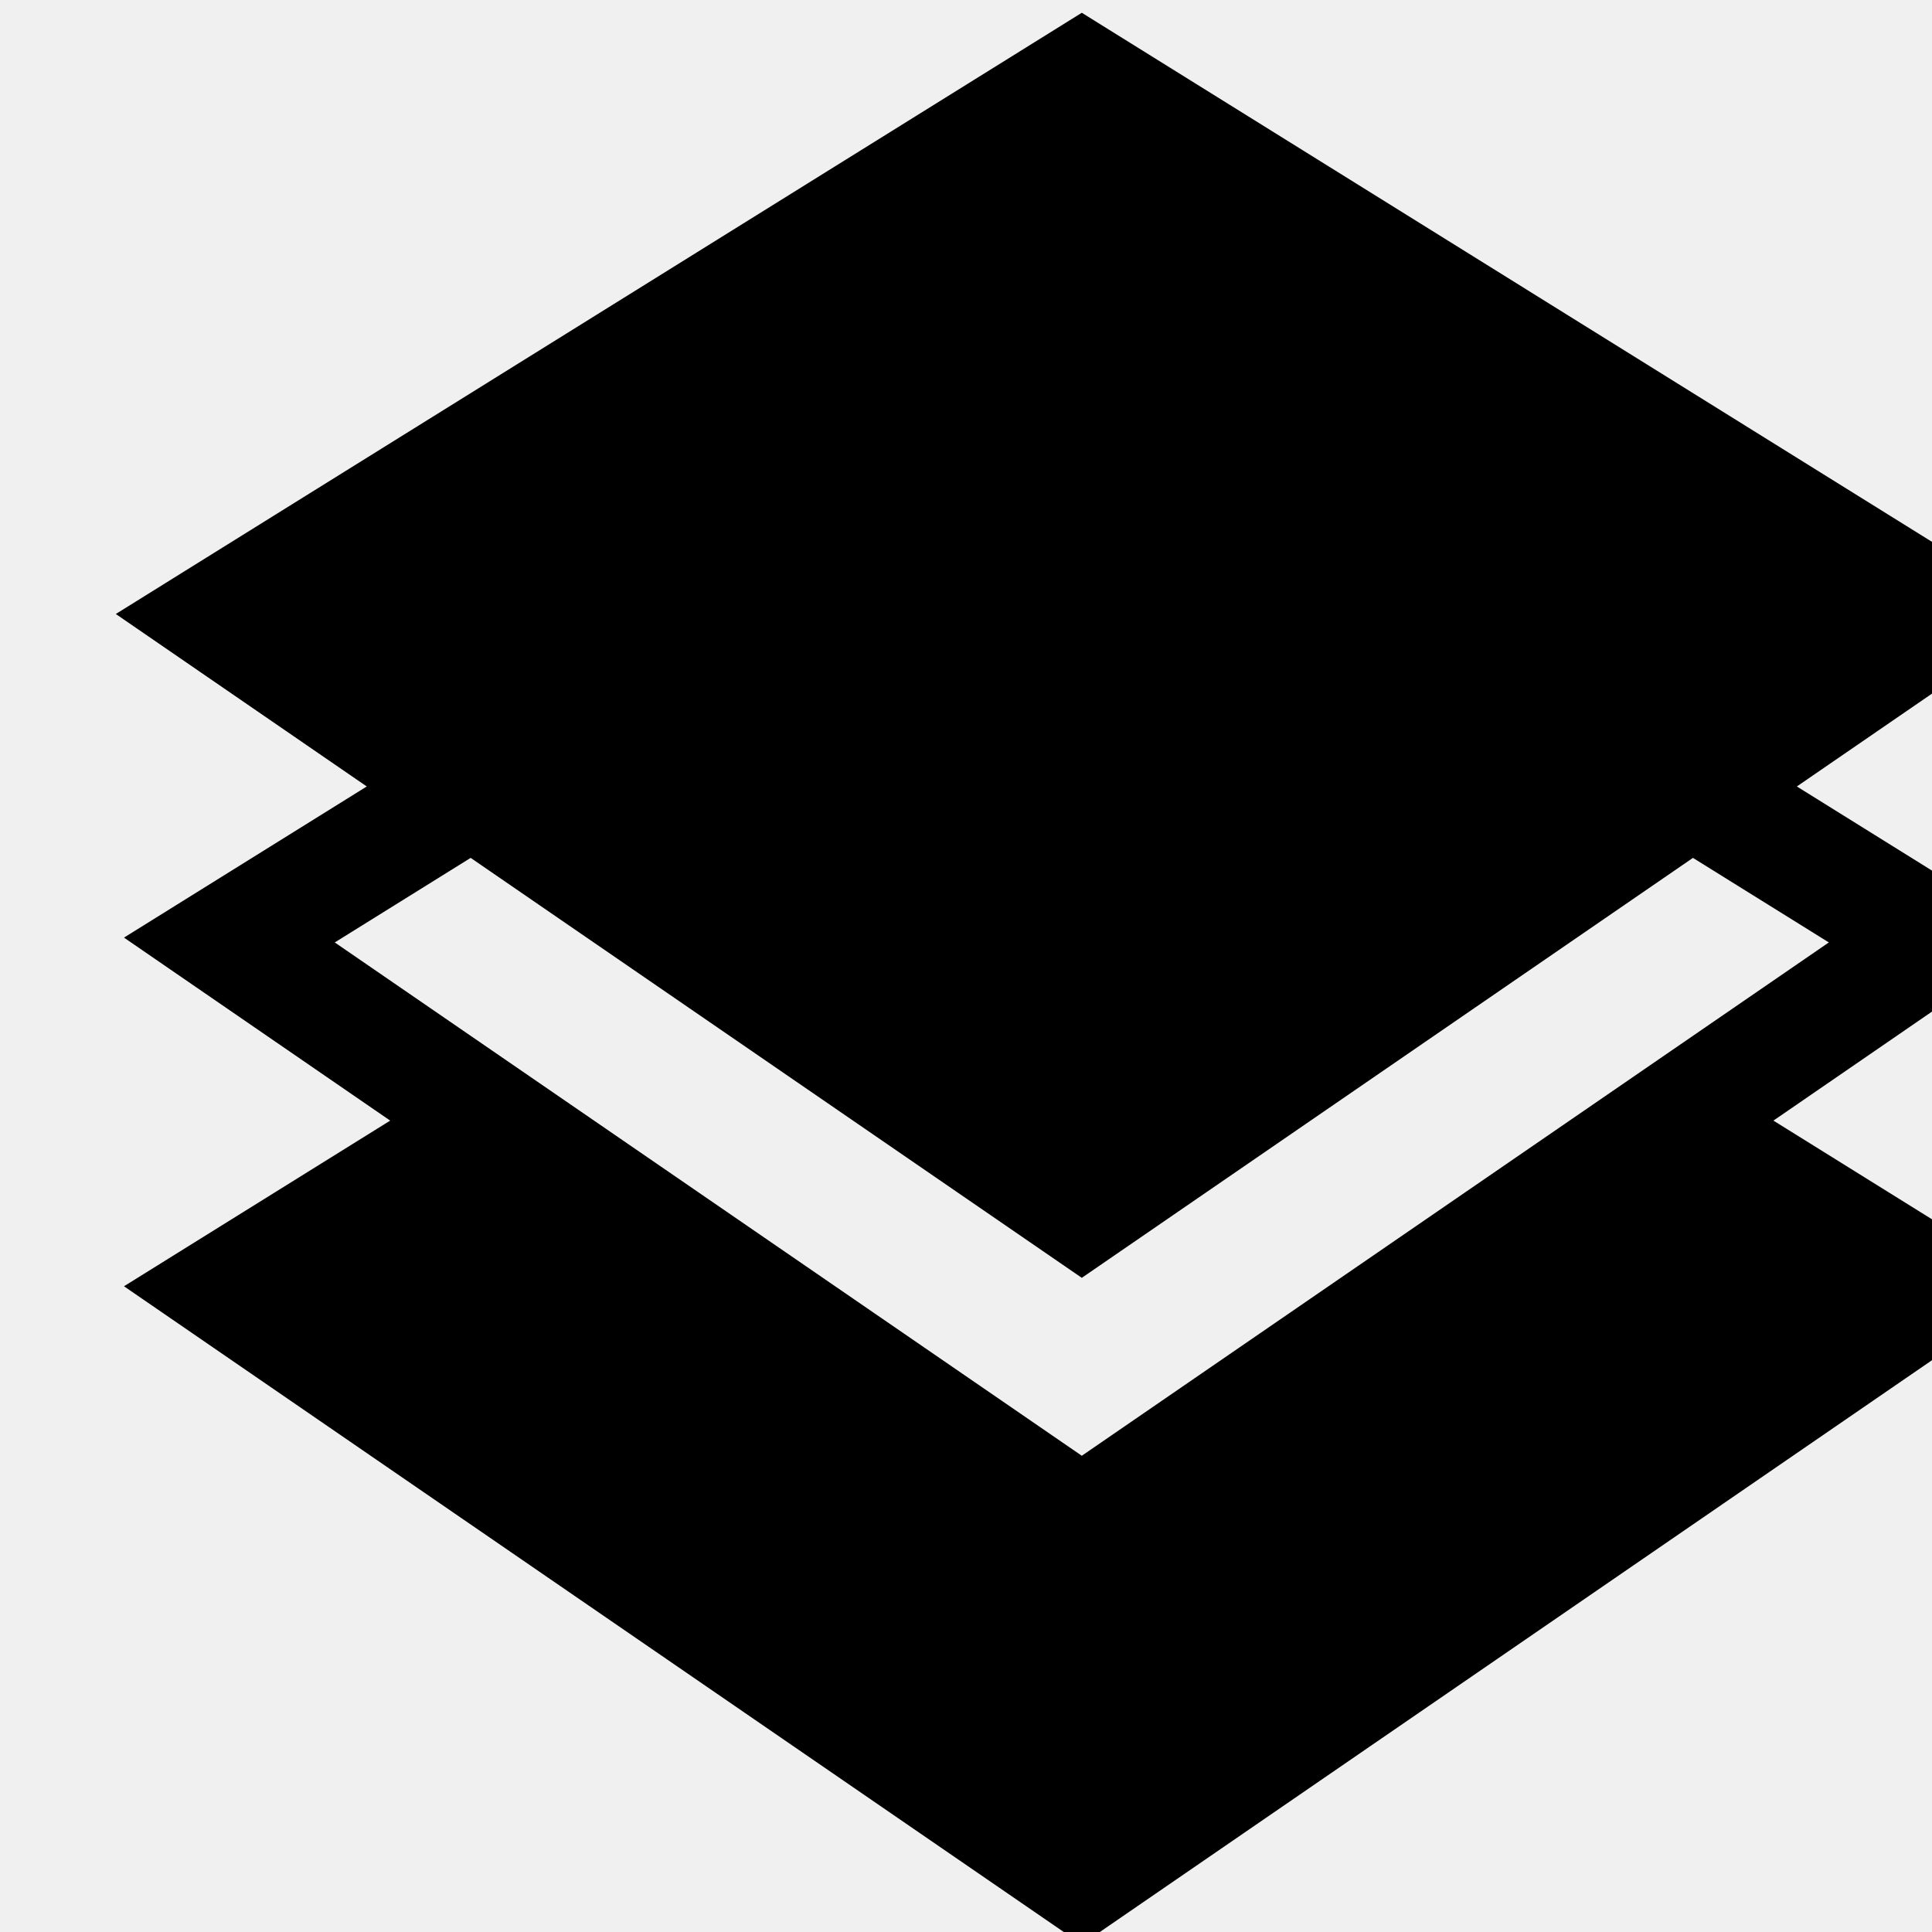
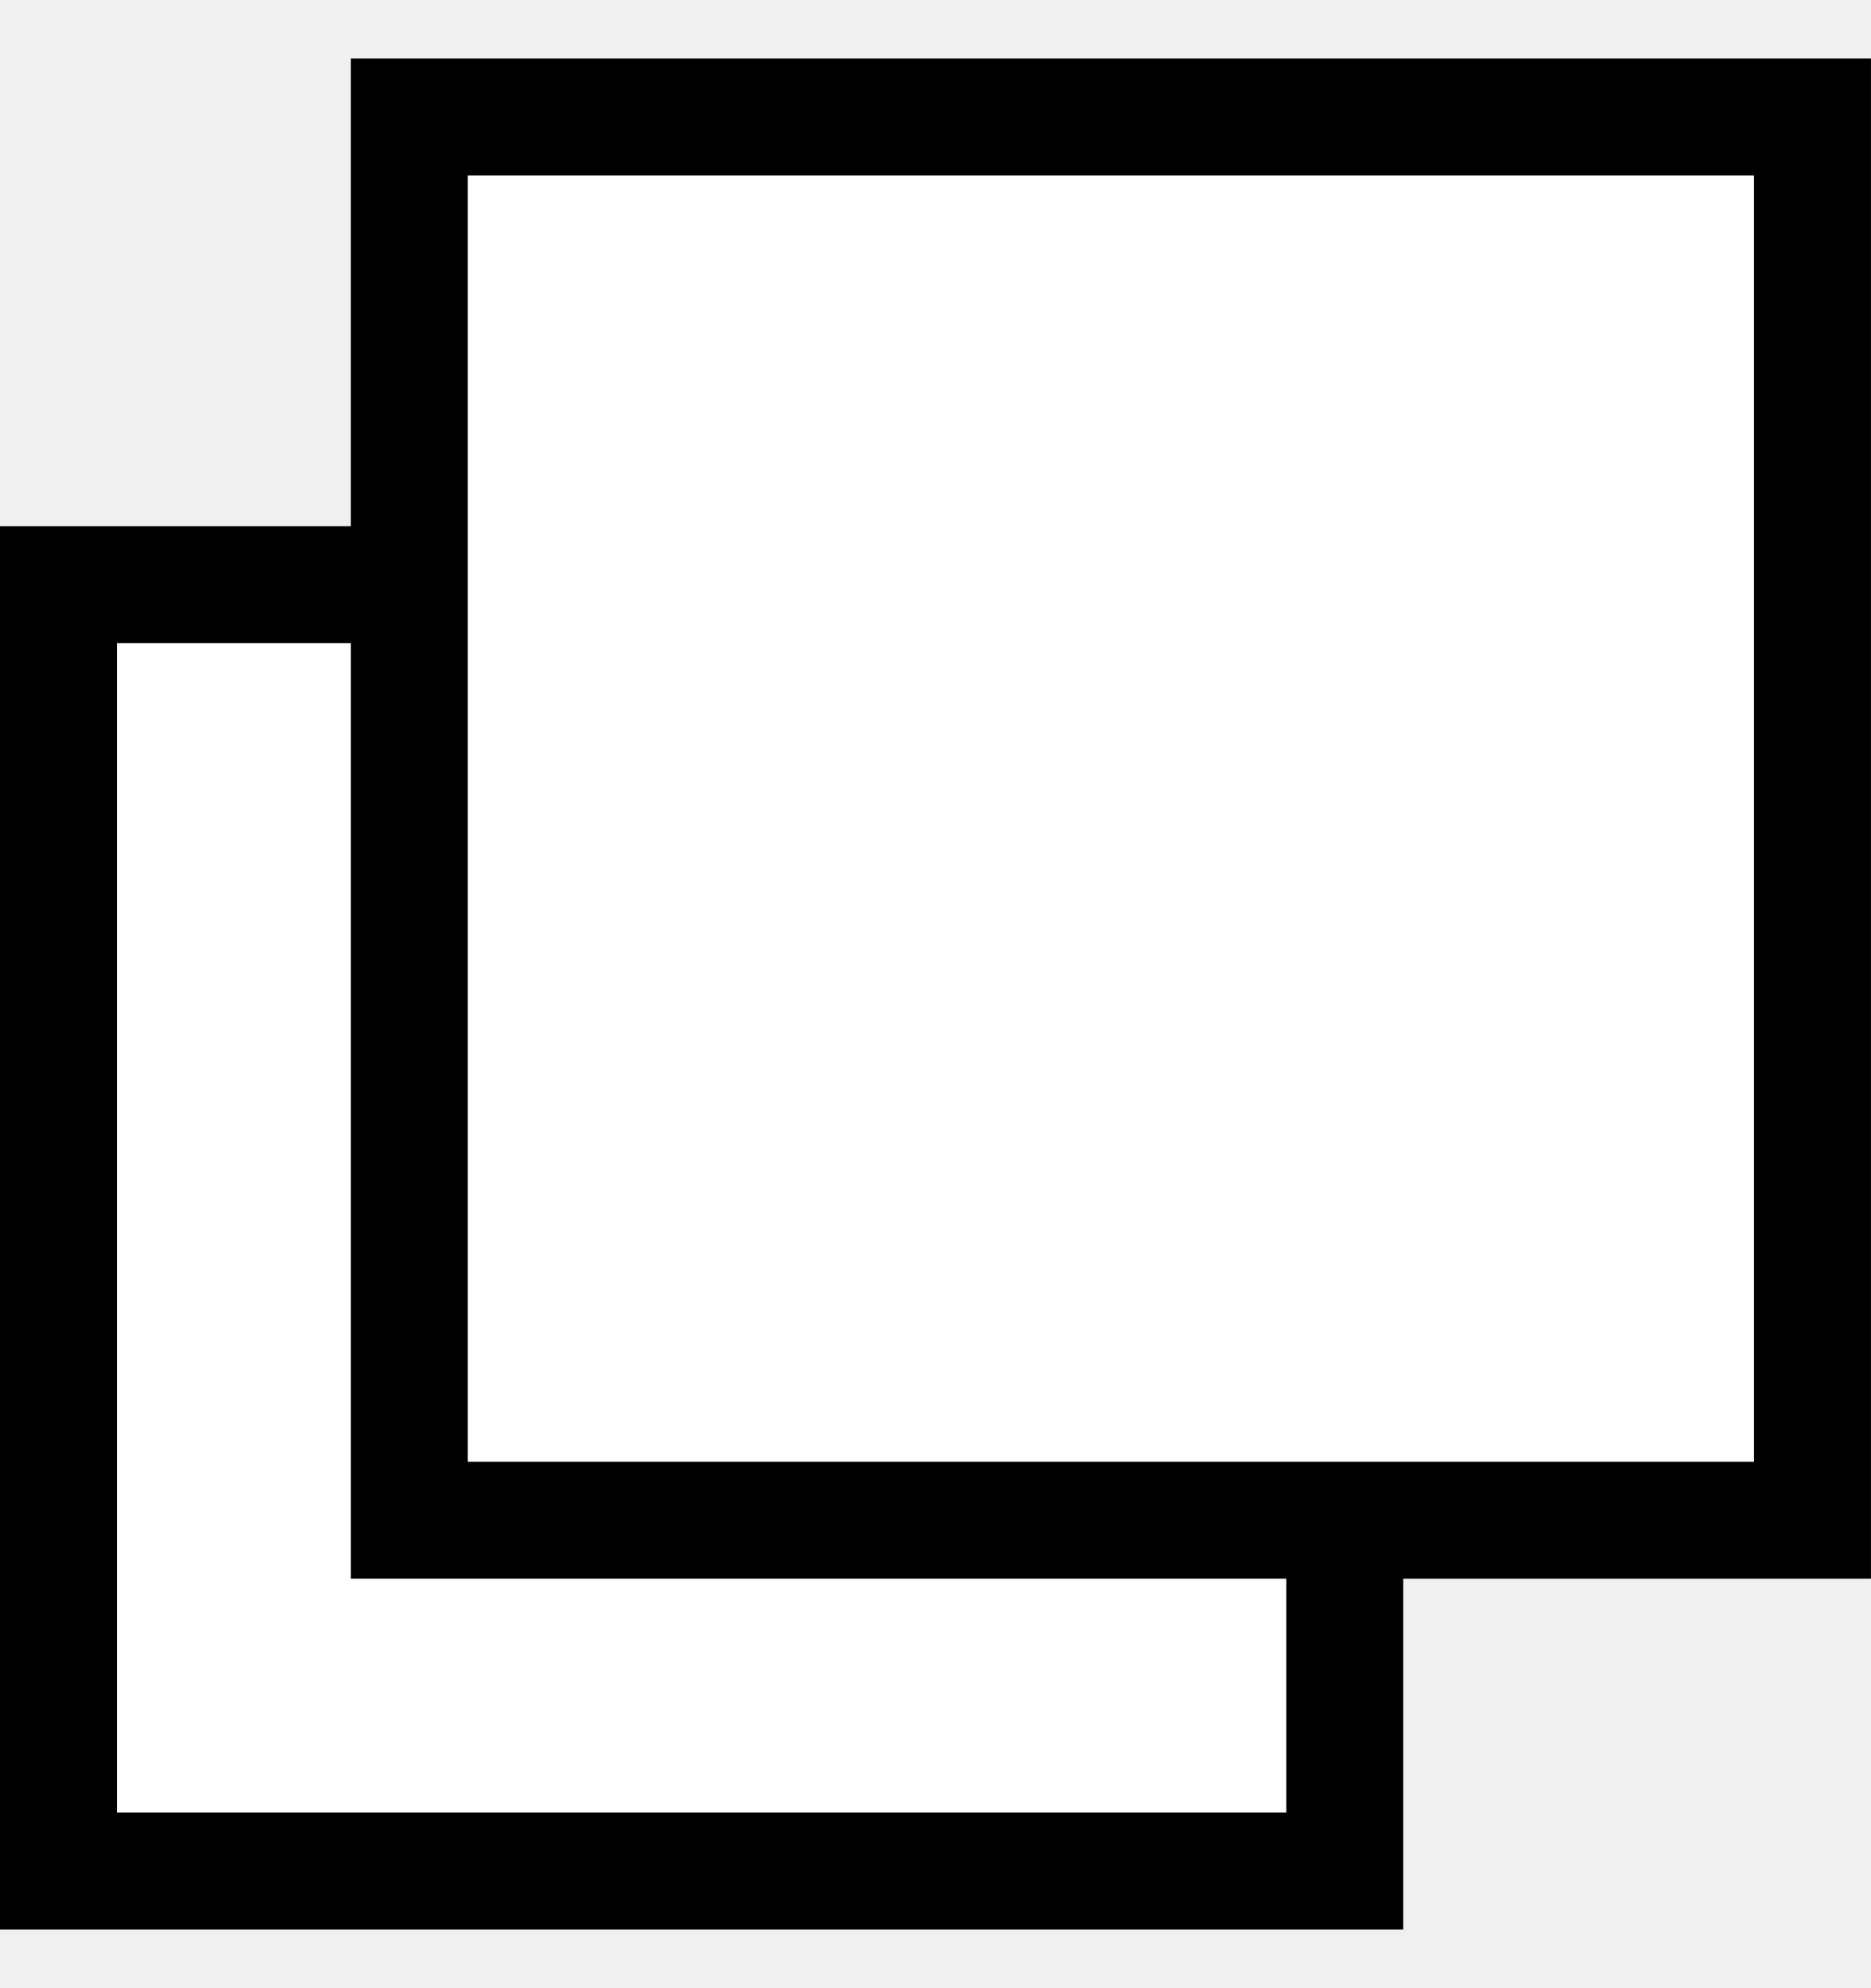
- <svg>
-   <path fill-rule="" clip-rule="evenodd" d="M2.958 6.343L0.934 4.952L8.725 0.103L16.517 4.952L14.492 6.343L16.45 7.562L14.303 9.038L16.45 10.374L8.725 15.682L1 10.374L3.147 9.038L1 7.562L2.958 6.343ZM3.796 6.919L2.7 7.601L8.725 11.741L14.75 7.601L13.654 6.919L8.725 10.306L3.796 6.919ZM8.725 9.026L2.861 4.997L8.725 1.346L14.59 4.997L8.725 9.026ZM3.956 9.632L3.996 9.621L8.725 12.87L13.465 9.613L13.495 9.632L14.75 10.413L8.725 14.553L2.7 10.413L3.956 9.632Z" fill="black" />
+ <svg xmlns="http://www.w3.org/2000/svg" width="16" height="17" viewBox="0 0 16 17" fill="none">
+   <rect x="0.5" y="5" width="11" height="11" fill="white" stroke="black" />
+   <rect x="3.5" y="1" width="12" height="12" fill="white" stroke="black" />
</svg>
